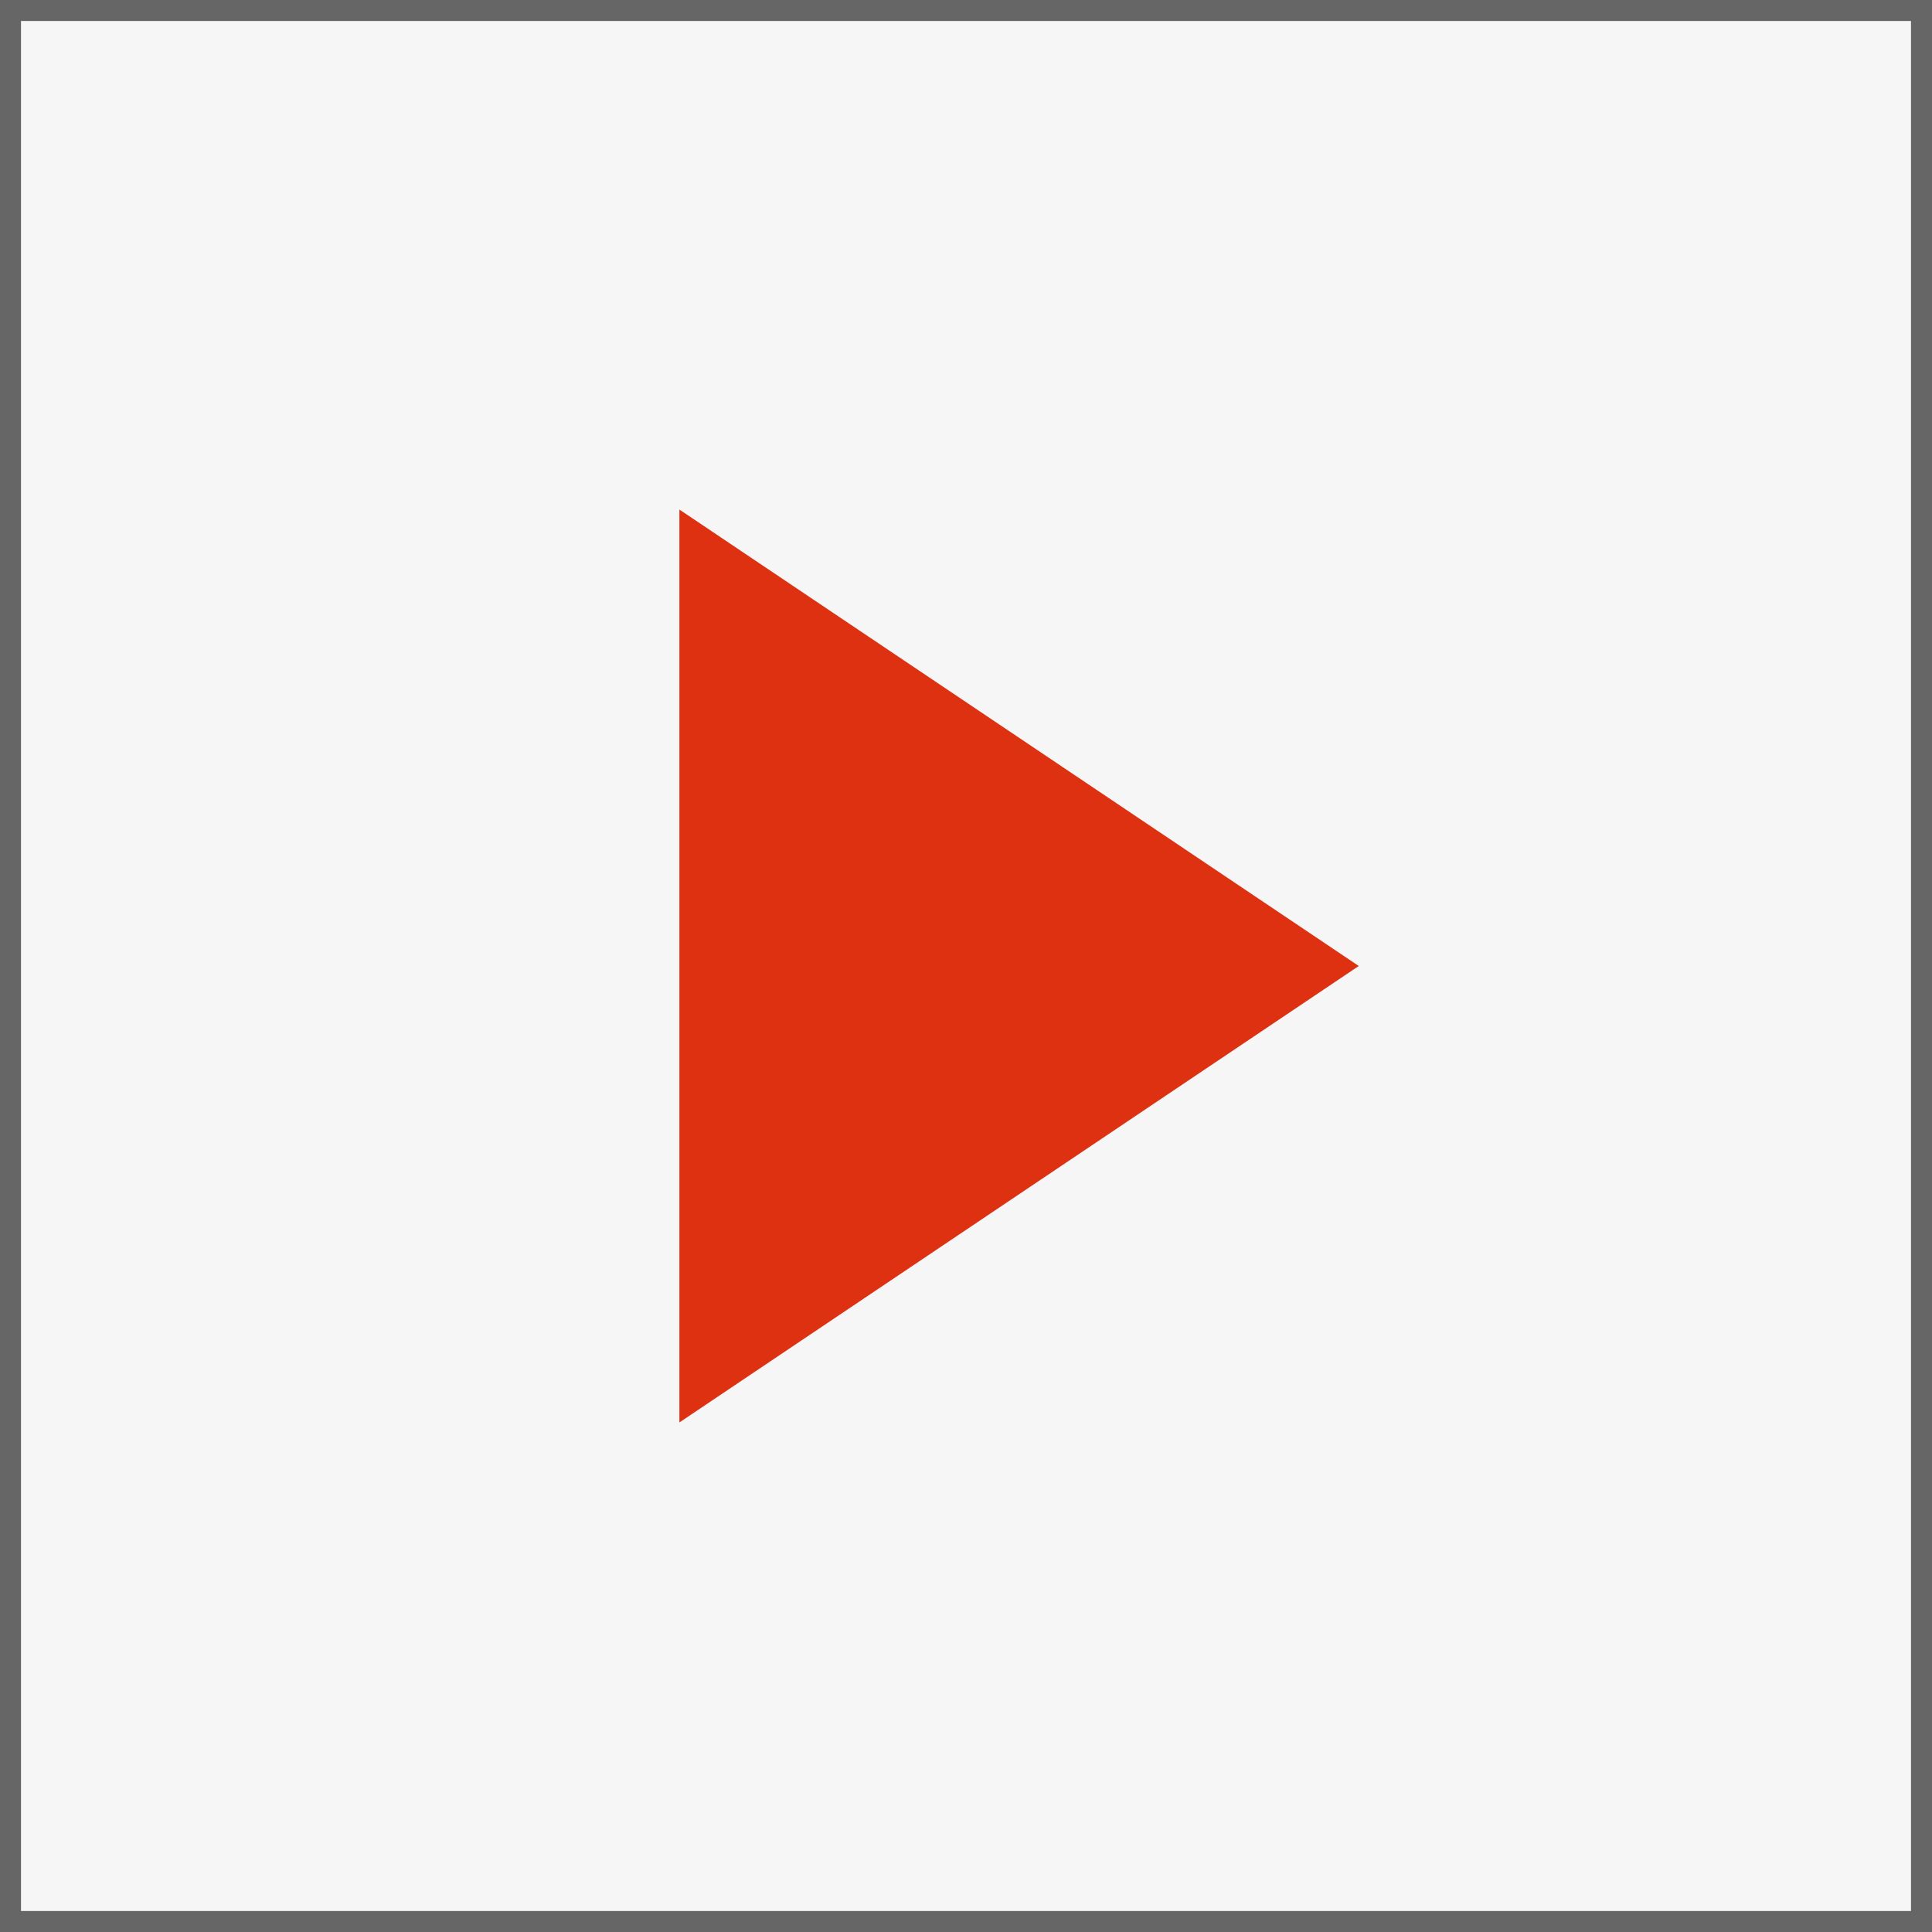
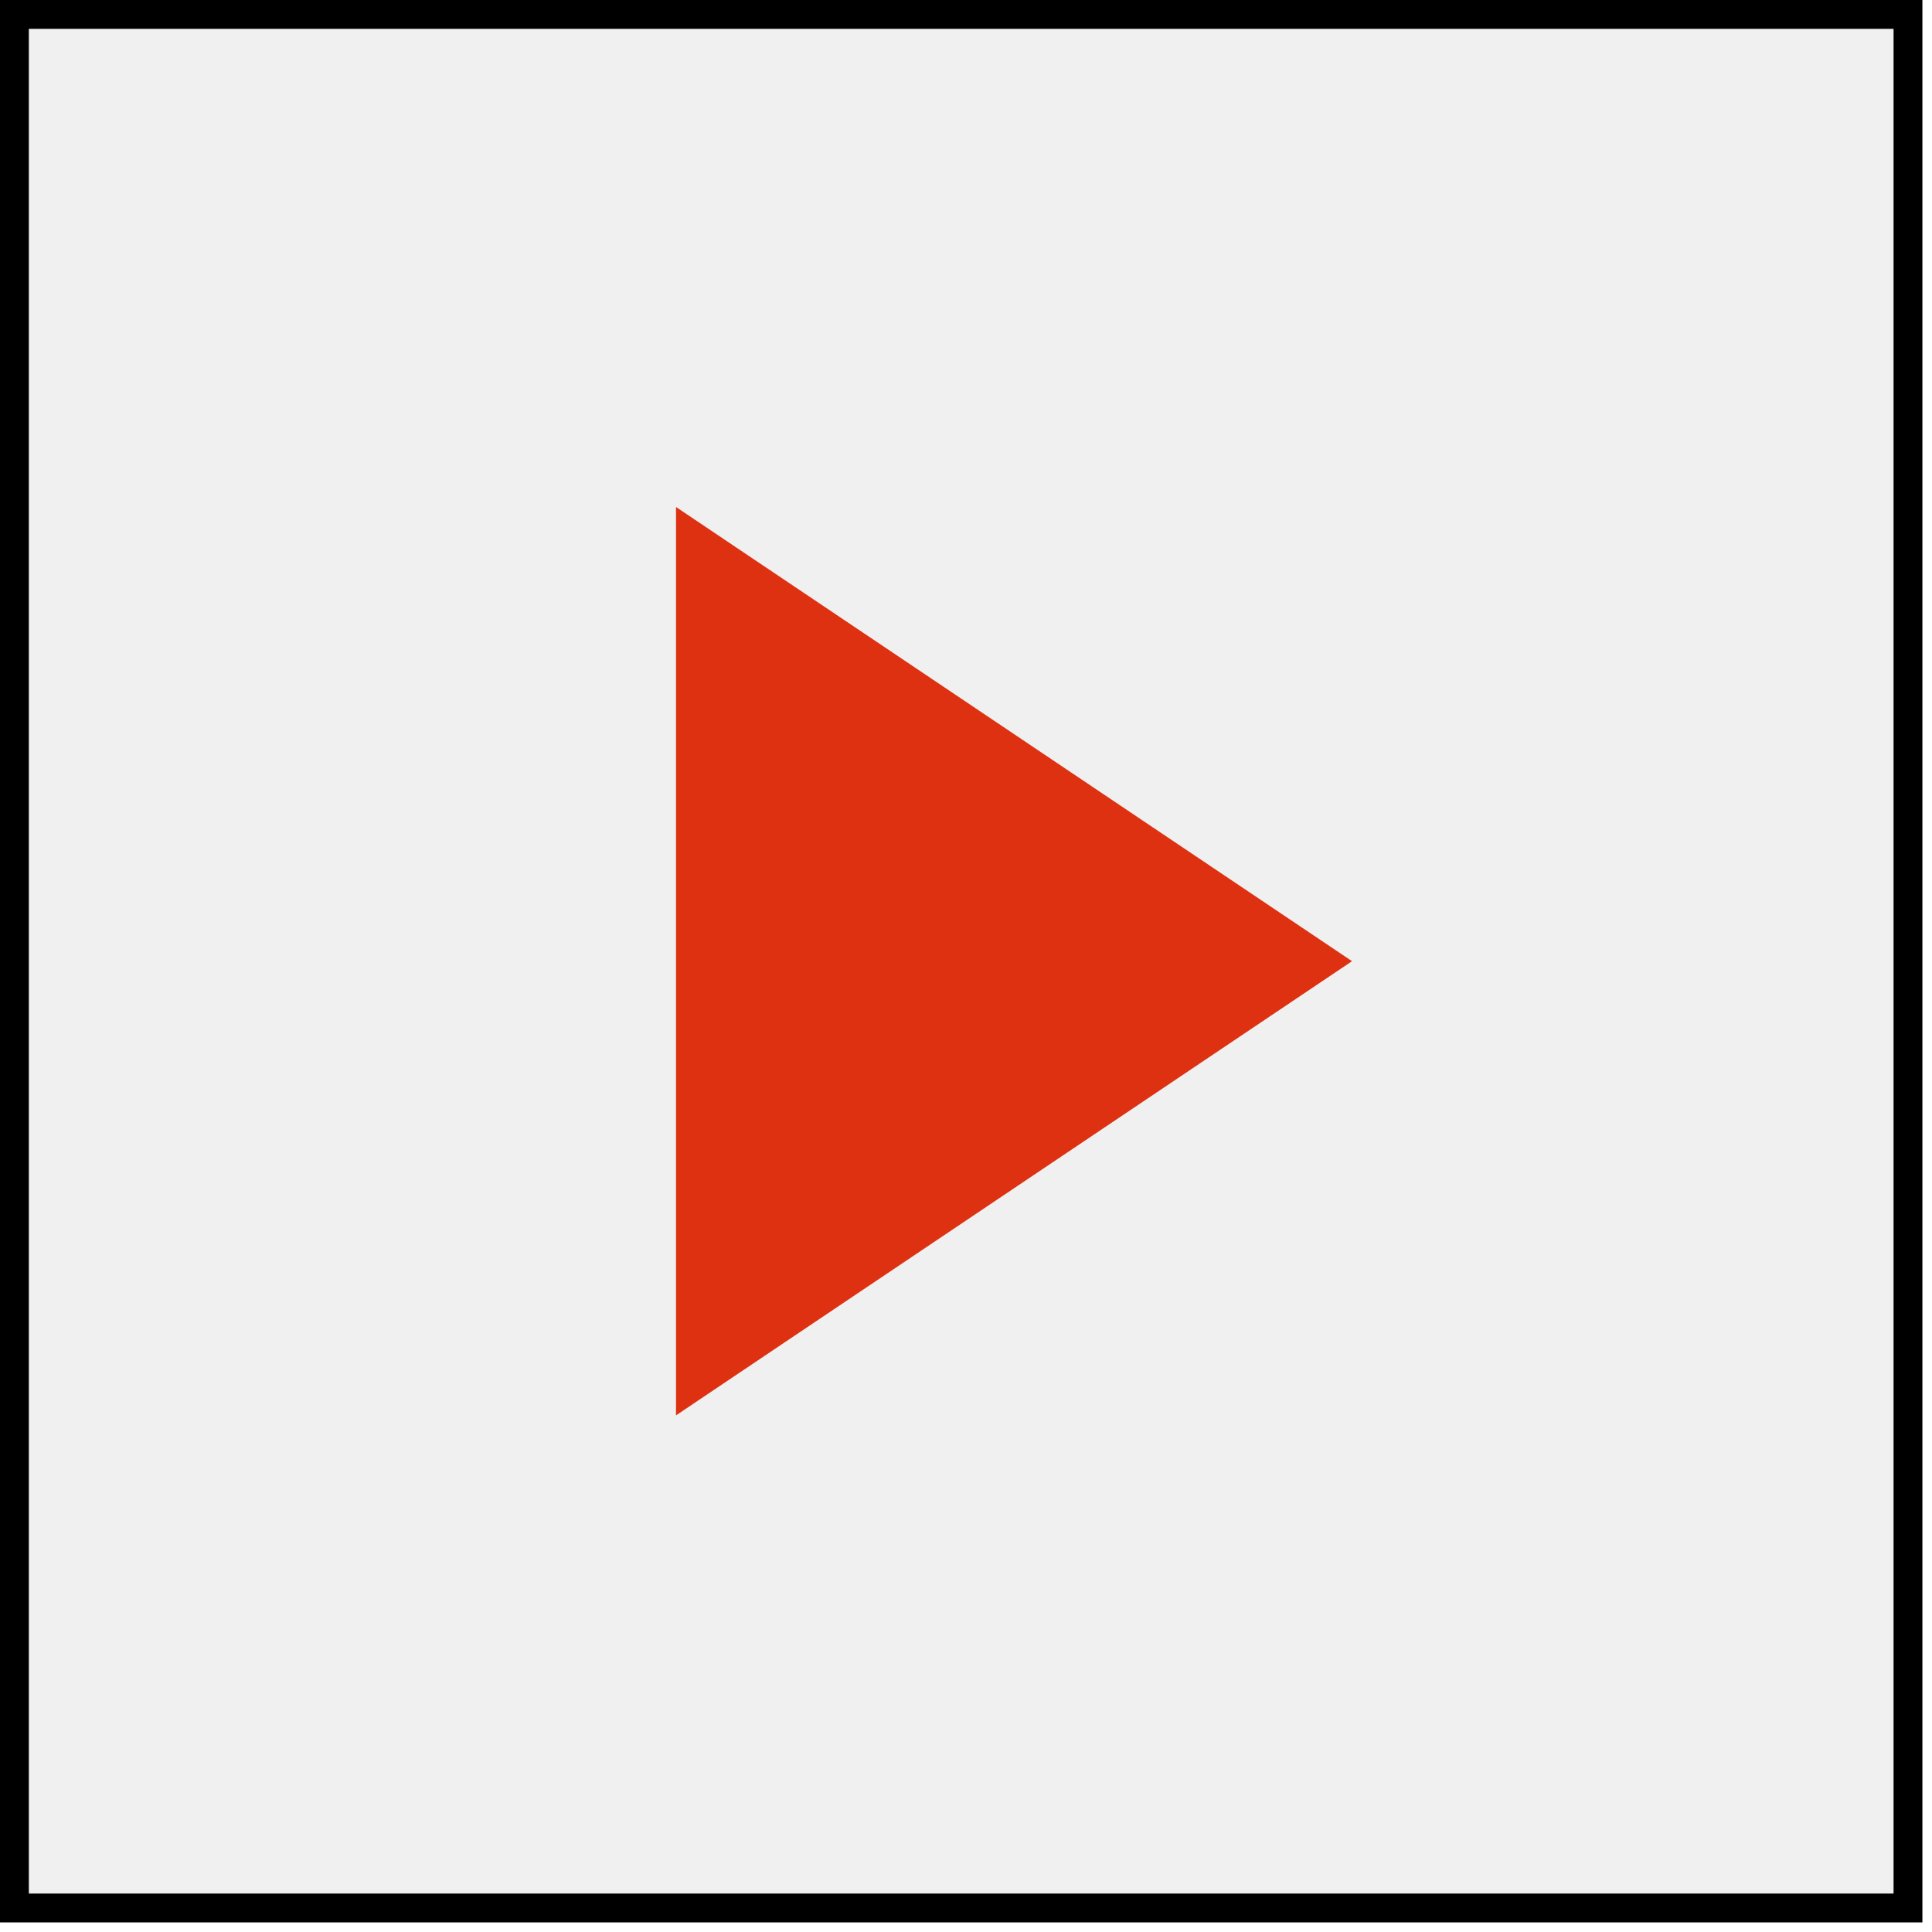
- <svg xmlns="http://www.w3.org/2000/svg" width="92" height="92" viewBox="0 0 92 92" fill="none">
-   <rect opacity="0.6" x="0.5" y="0.5" width="91" height="91" fill="#F0F0F0" stroke="black" />
-   <path d="M64.703 46L32.352 24.264V67.736L64.703 46Z" fill="#DE3111" />
+ <svg xmlns="http://www.w3.org/2000/svg" width="67" height="67" viewBox="0 0 67 67" fill="none">
+   <rect x="0.5" y="0.5" width="65.667" height="65.667" fill="#F0F0F0" stroke="black" />
+   <path d="M46.887 33.333L23.443 17.582V49.084L46.887 33.333Z" fill="#DE3111" />
</svg>
